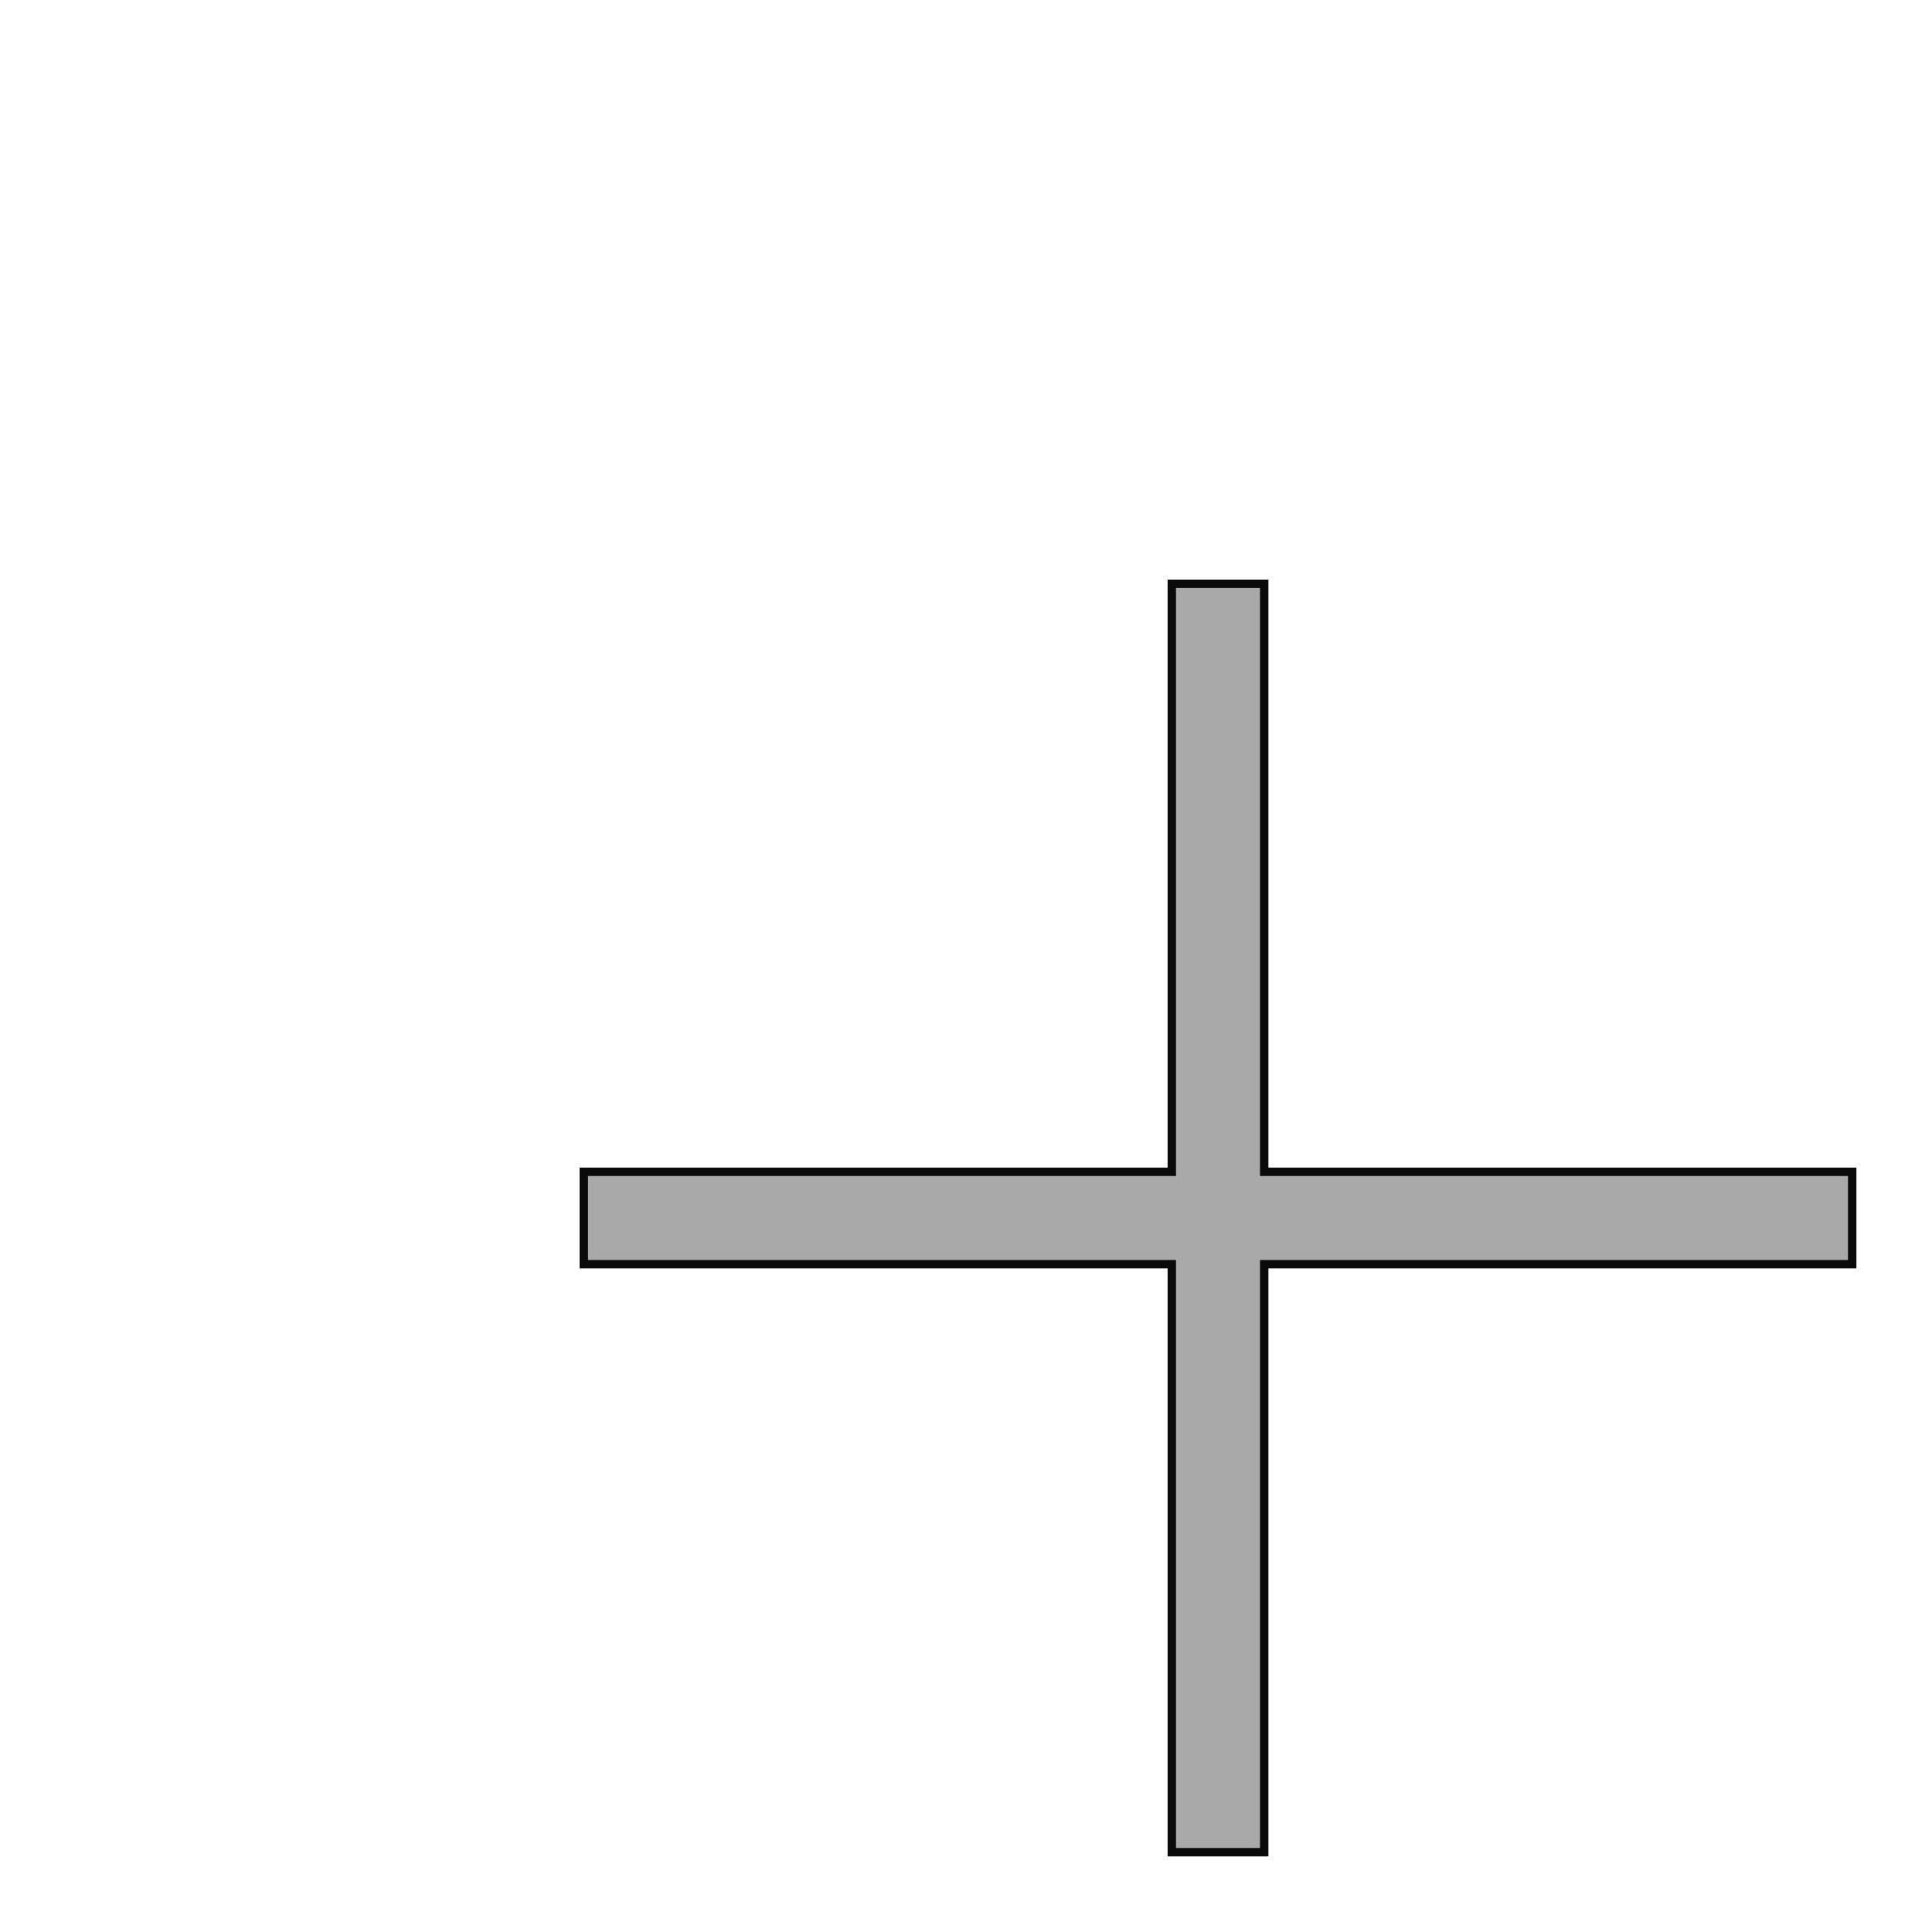
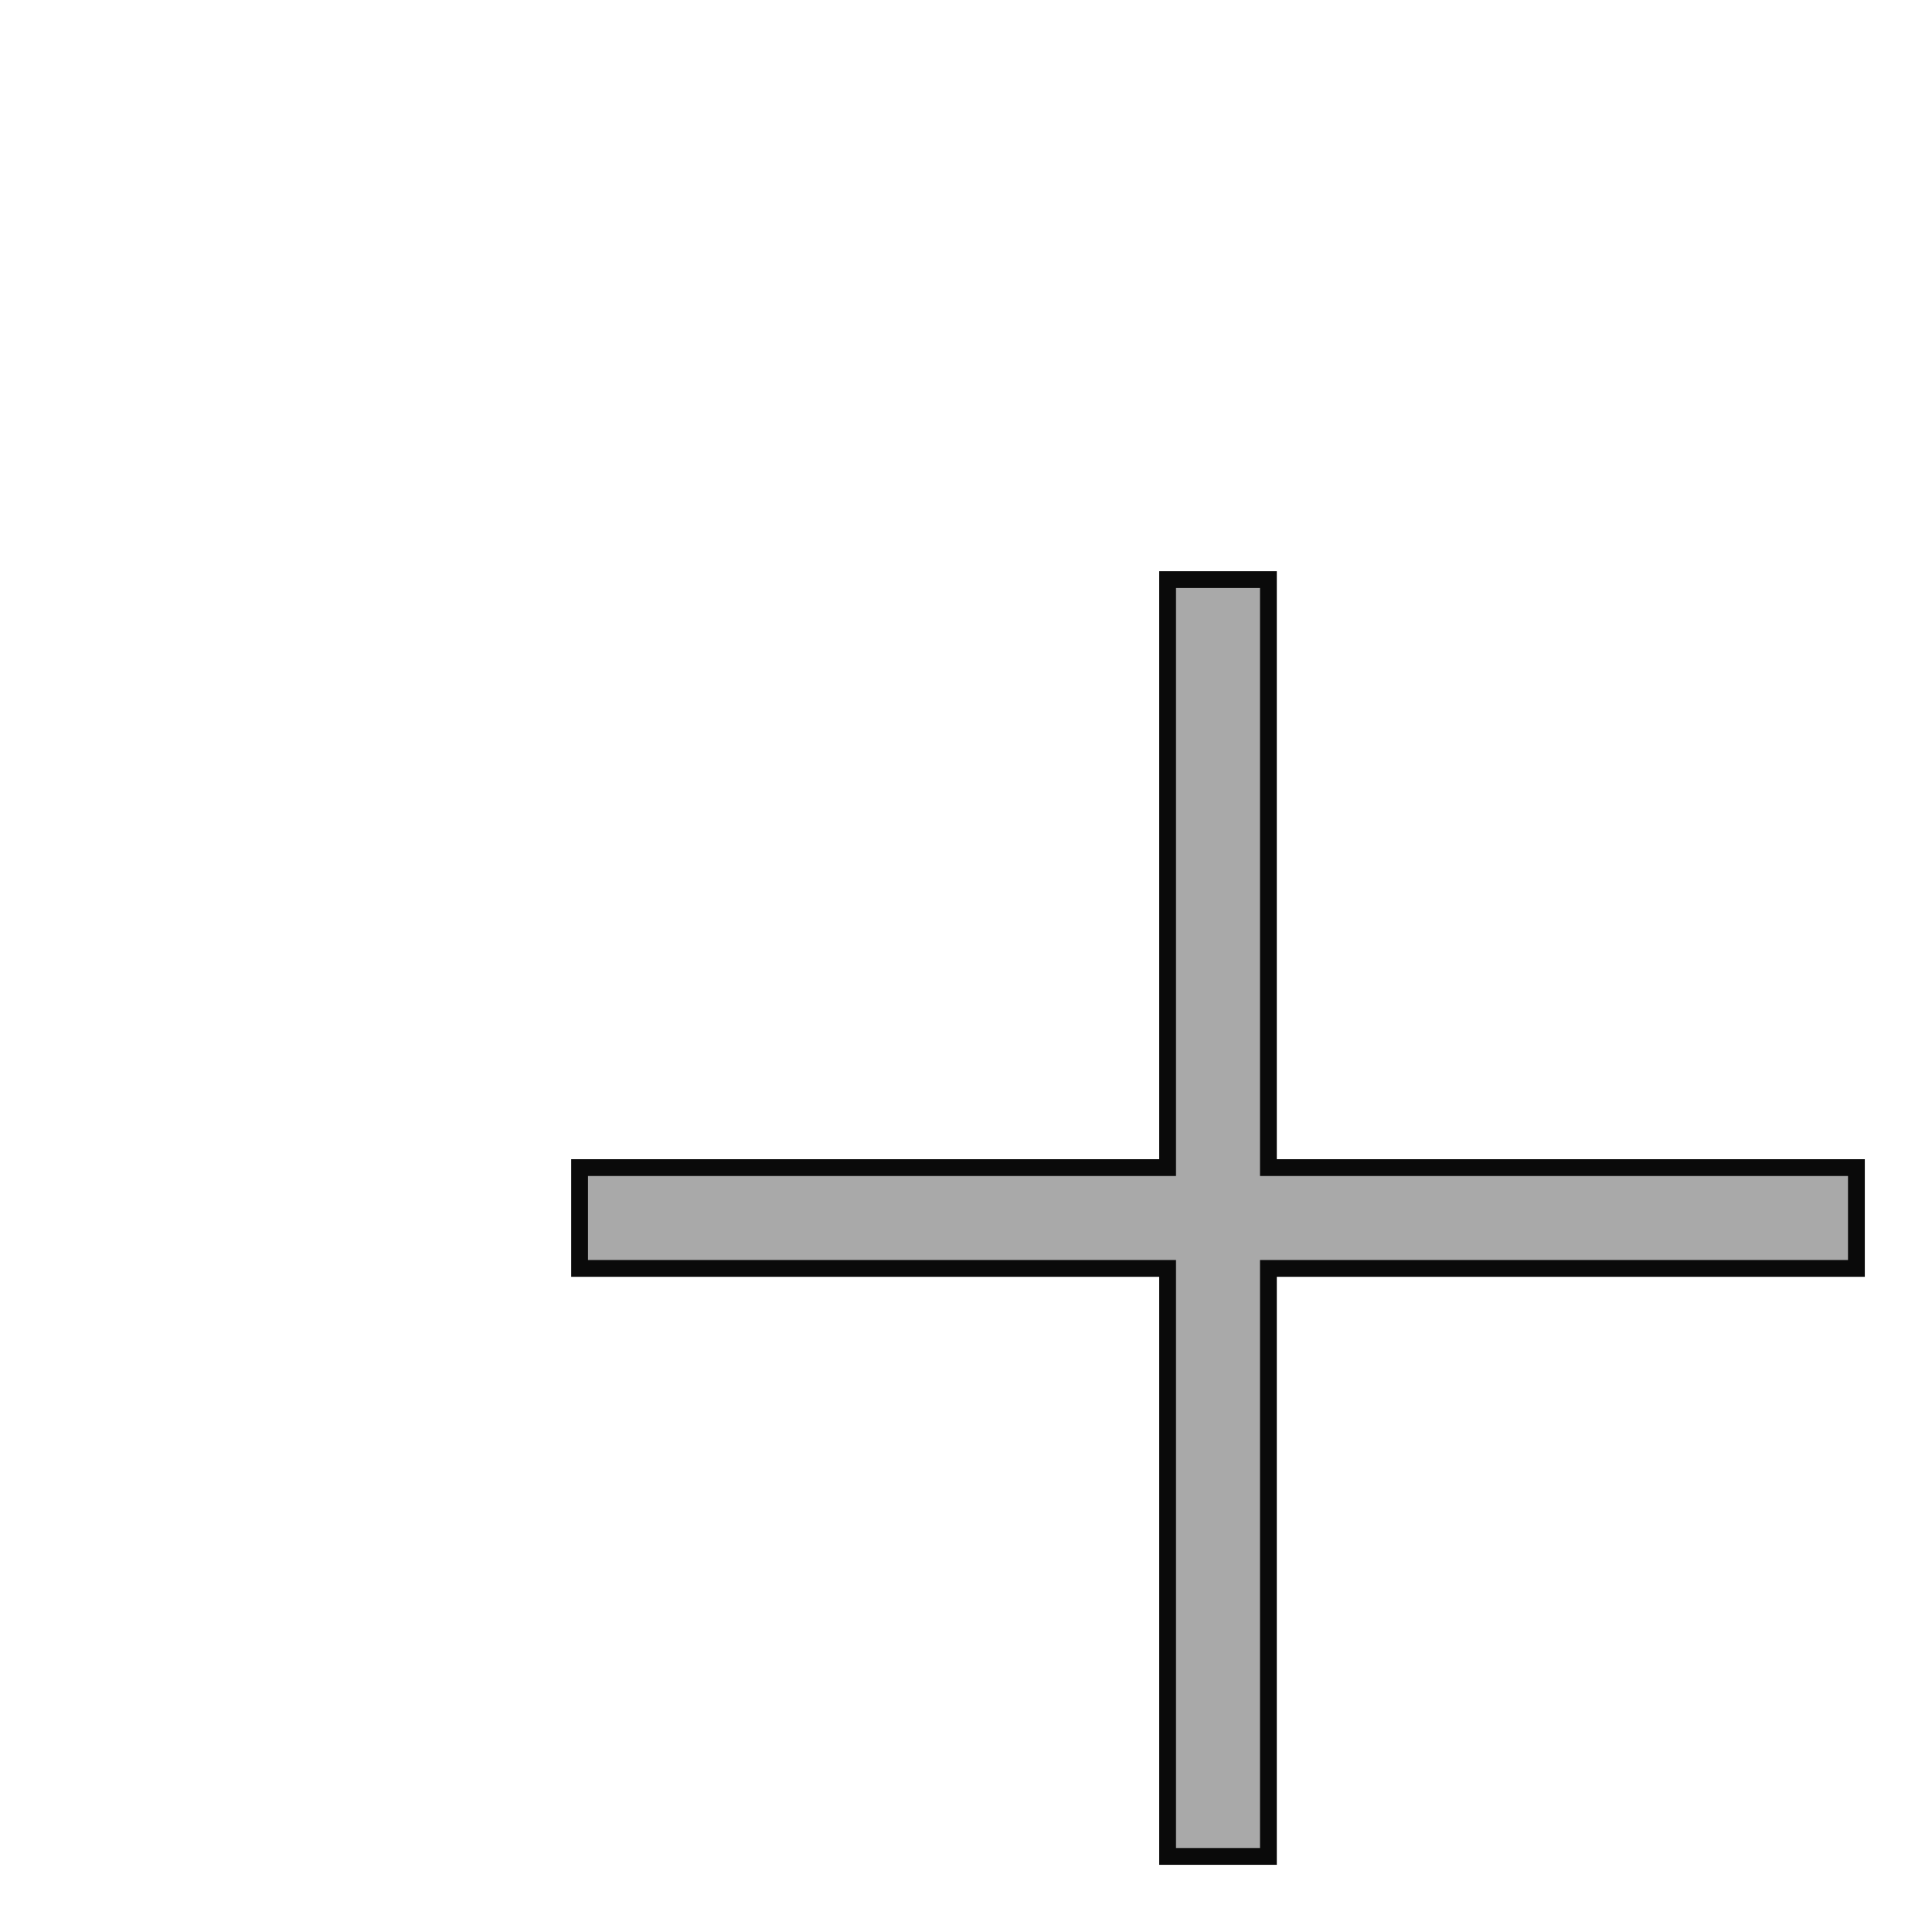
<svg xmlns="http://www.w3.org/2000/svg" width="23" height="23" viewBox="0 0 23 23" fill="none">
-   <path d="M14 6.95H13.95V7V13.95L7 13.95H6.95V14V15V15.05H7L13.95 15.05V22V22.05H14H15H15.05V22V15.05H22H22.05V15V14V13.95H22H15.05V7V6.95H15H14Z" fill="#A9A9A9" stroke="#0A0A0A" stroke-width="0.1" />
+   <path d="M14 6.9H13.9V7V13.9L7 13.9H6.9V14V15V15.1H7L13.9 15.1V22V22.1H14H15H15.1V22V15.1H22H22.1V15V14V13.9H22H15.1V7V6.9H15H14Z" fill="#A9A9A9" stroke="#0A0A0A" stroke-width="0.2" />
</svg>
